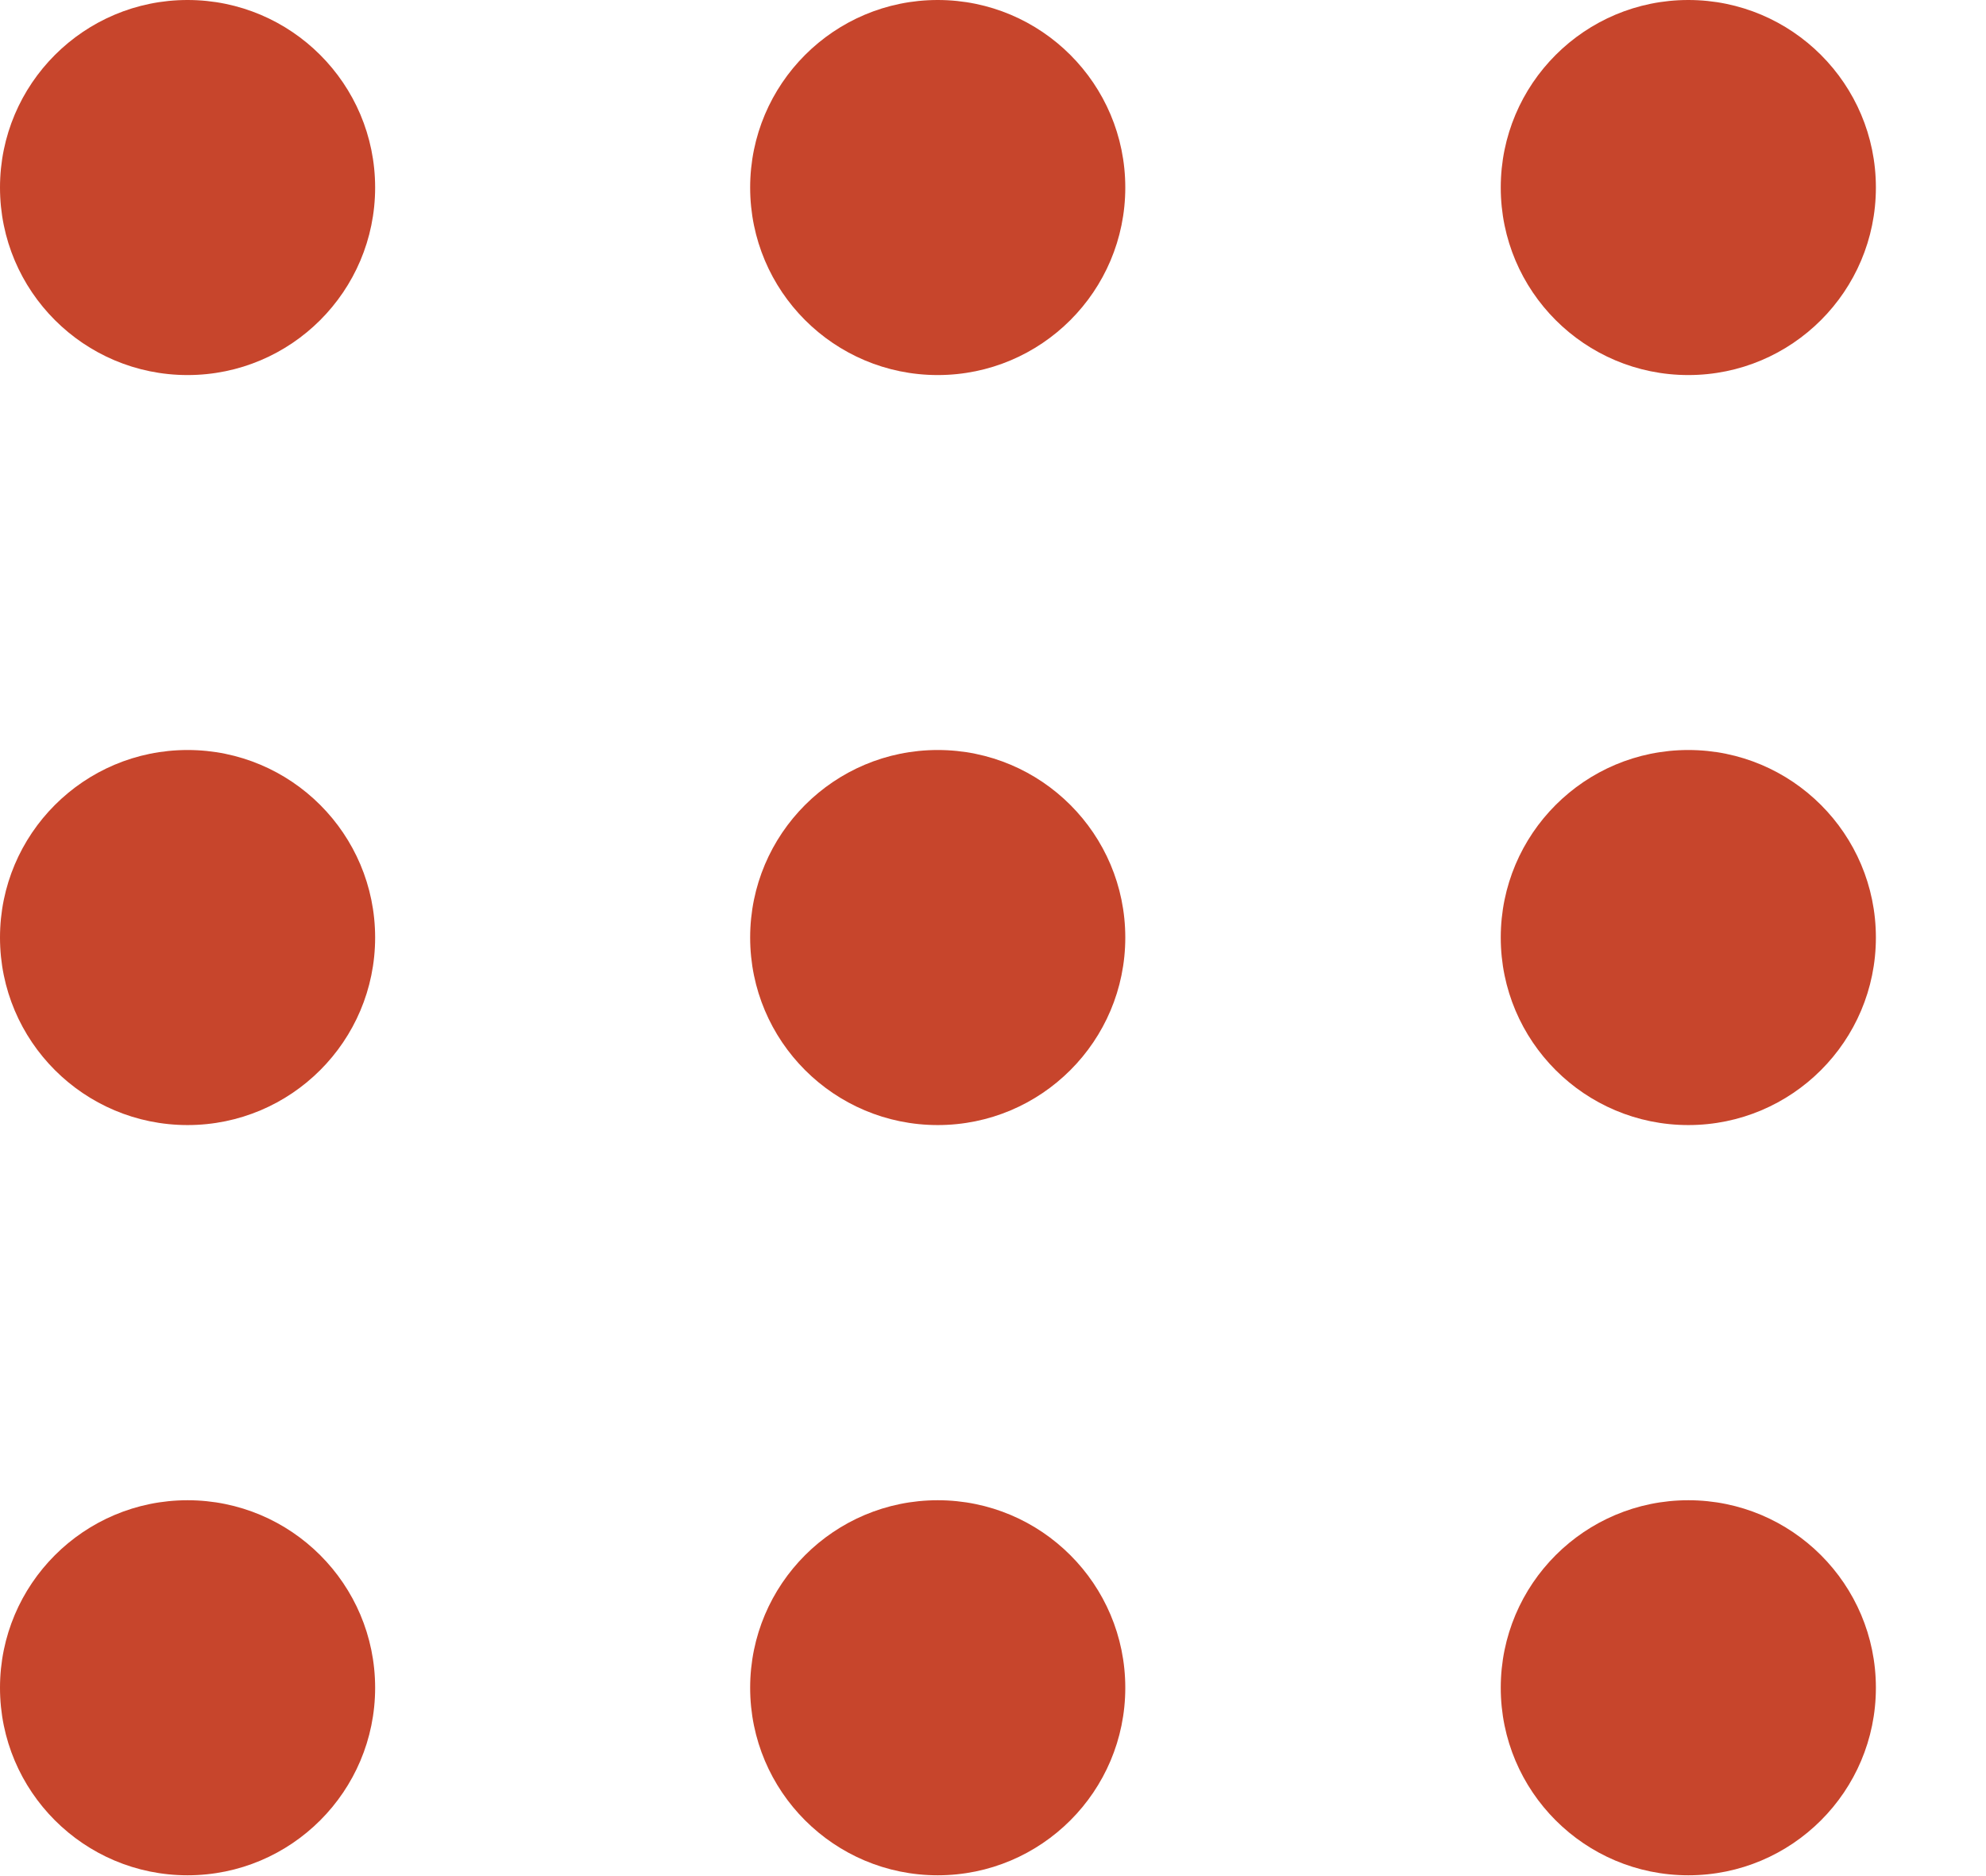
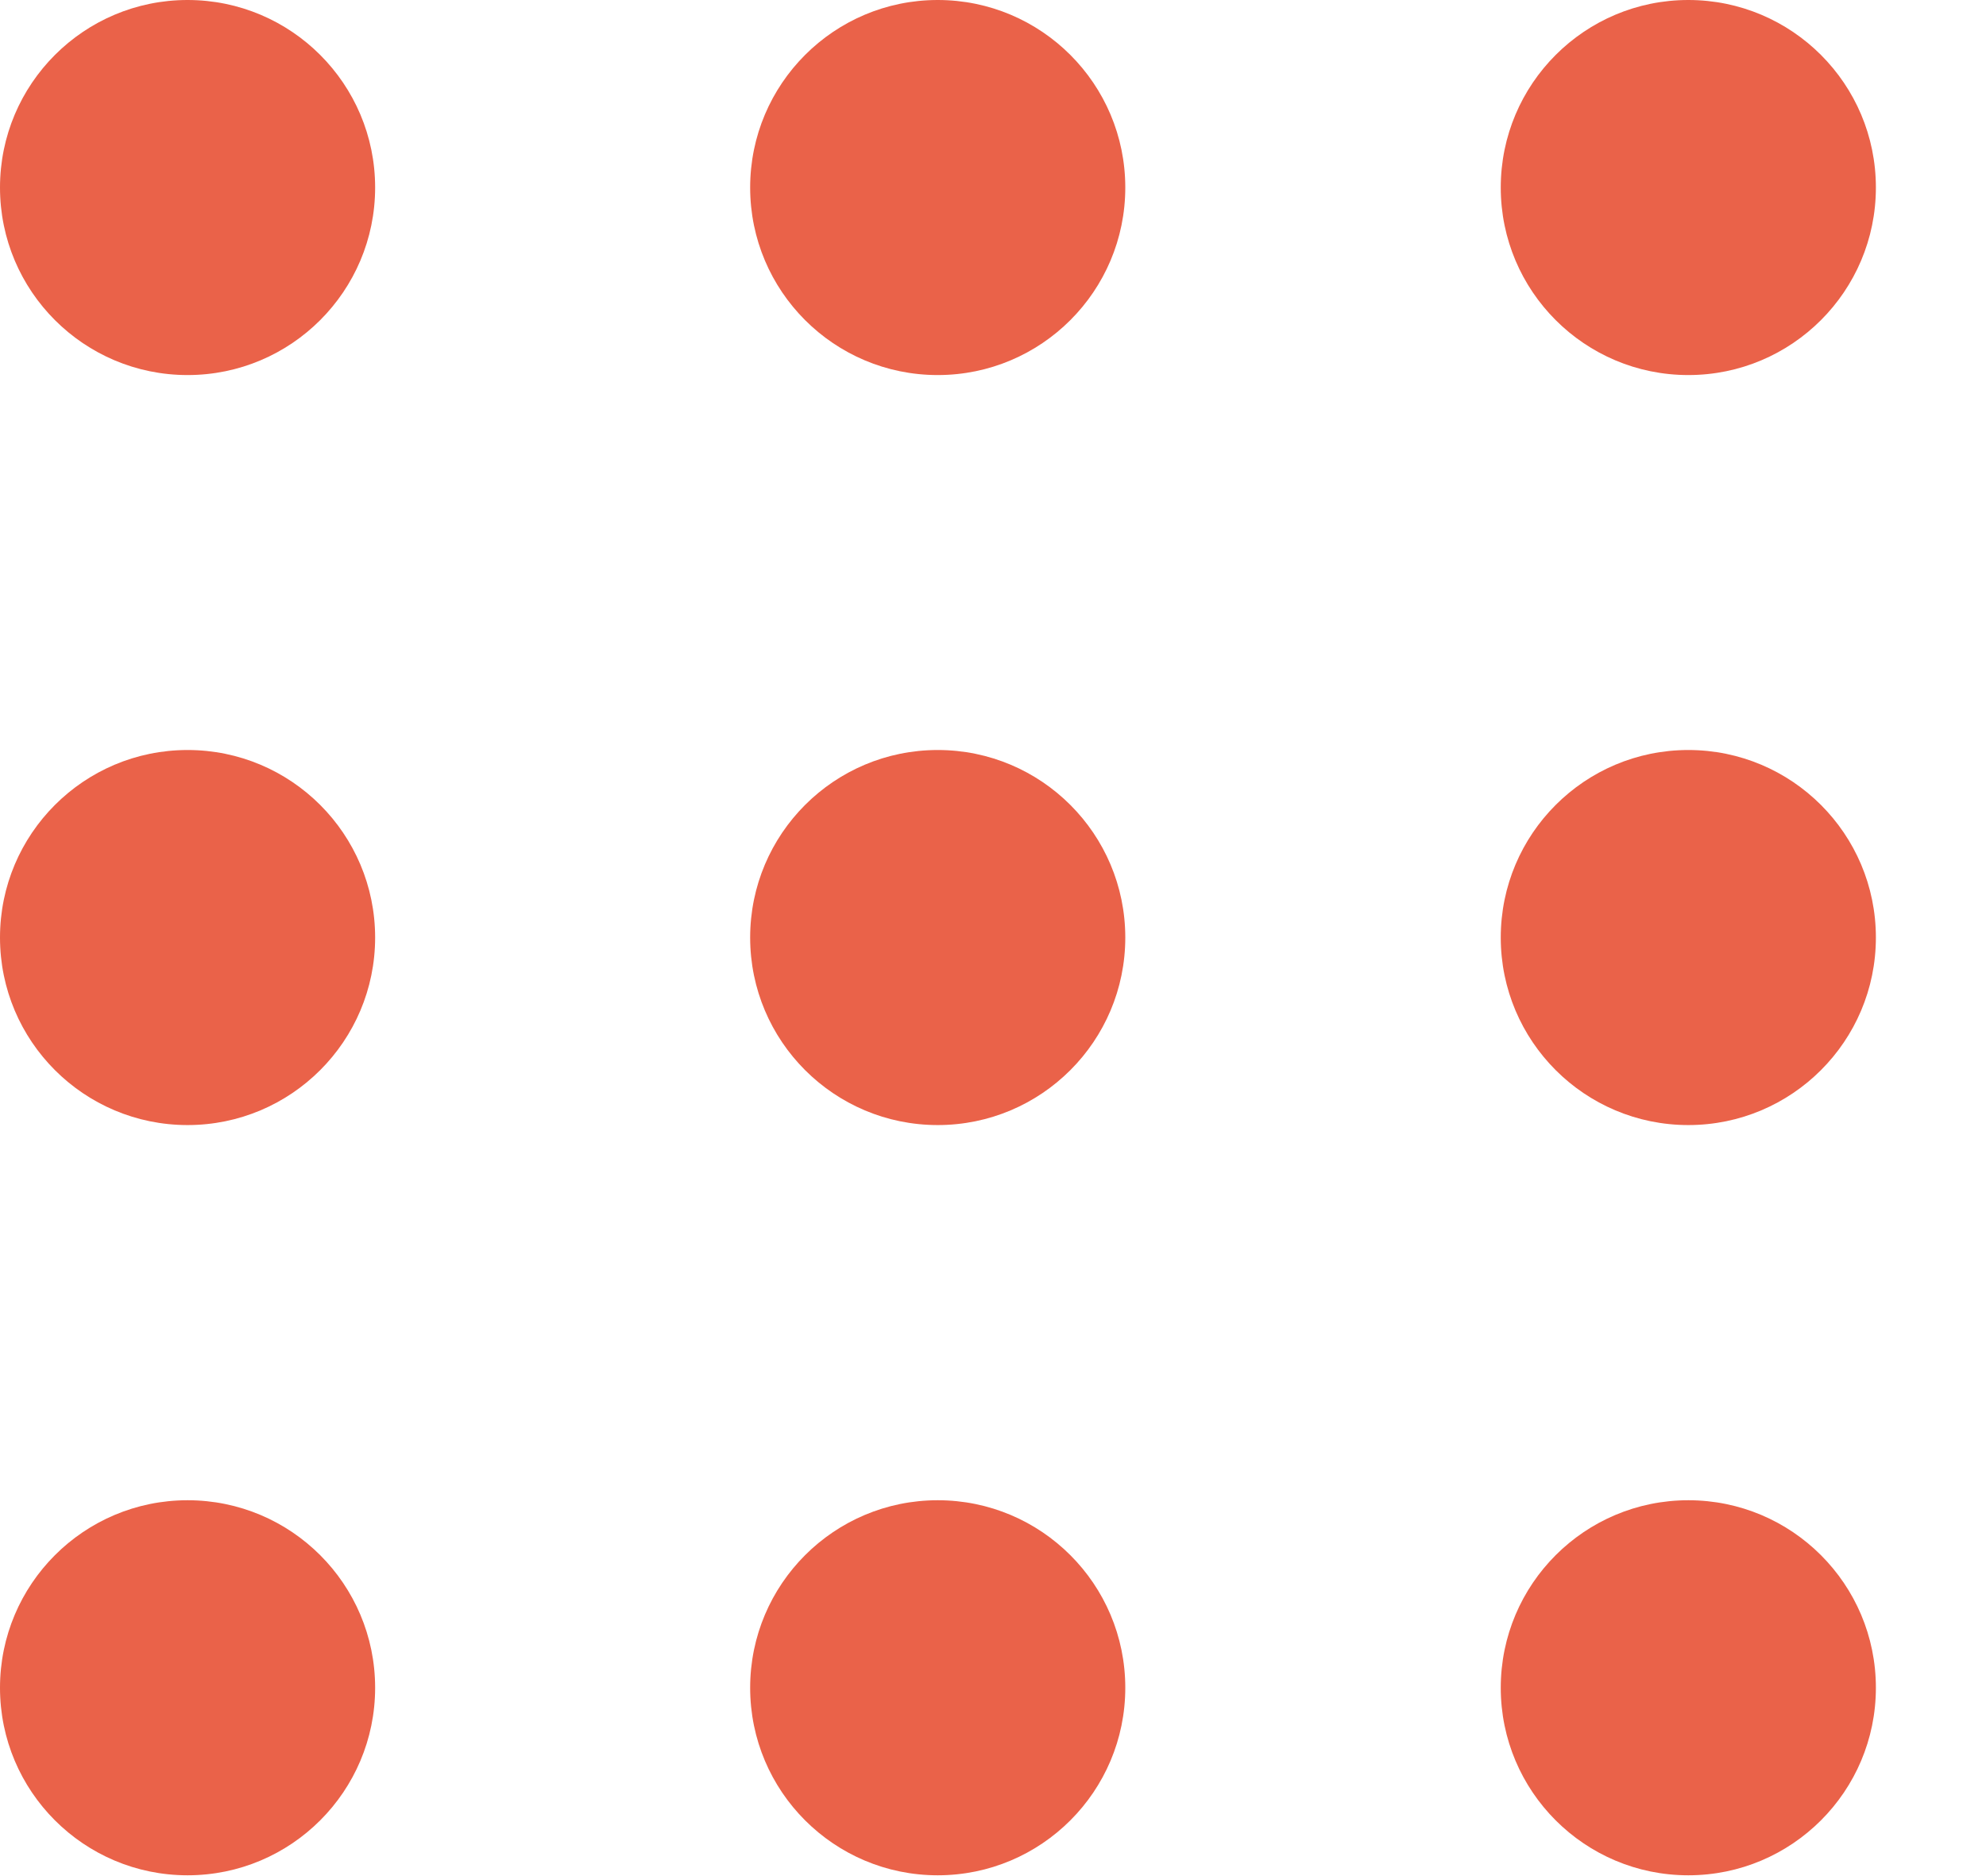
<svg xmlns="http://www.w3.org/2000/svg" width="18" height="17" viewBox="0 0 18 17" fill="none">
-   <circle cx="1.7" cy="1.7" r="1.7" fill="#c7452c" />
-   <circle cx="8.499" cy="1.7" r="1.7" fill="#c7452c" />
-   <circle cx="15.302" cy="1.7" r="1.7" fill="#c7452c" />
-   <circle cx="1.7" cy="15.3" r="1.7" fill="#c7452c" />
-   <circle cx="8.499" cy="15.3" r="1.7" fill="#c7452c" />
-   <circle cx="15.302" cy="15.3" r="1.7" fill="#c7452c" />
-   <circle cx="15.302" cy="8.499" r="1.7" fill="#c7452c" />
-   <circle cx="8.499" cy="8.499" r="1.7" fill="#c7452c" />
-   <circle cx="1.7" cy="8.499" r="1.7" fill="#c7452c" />
+   <circle cx="1.7" cy="1.7" r="1.7" fill="#EA6249" />
+   <circle cx="8.499" cy="1.7" r="1.7" fill="#EA6249" />
+   <circle cx="15.302" cy="1.7" r="1.7" fill="#EA6249" />
+   <circle cx="1.7" cy="15.3" r="1.7" fill="#EA6249" />
+   <circle cx="8.499" cy="15.3" r="1.7" fill="#EA6249" />
+   <circle cx="15.302" cy="15.3" r="1.7" fill="#EA6249" />
+   <circle cx="15.302" cy="8.499" r="1.7" fill="#EA6249" />
+   <circle cx="8.499" cy="8.499" r="1.7" fill="#EA6249" />
+   <circle cx="1.7" cy="8.499" r="1.7" fill="#EA6249" />
</svg>
